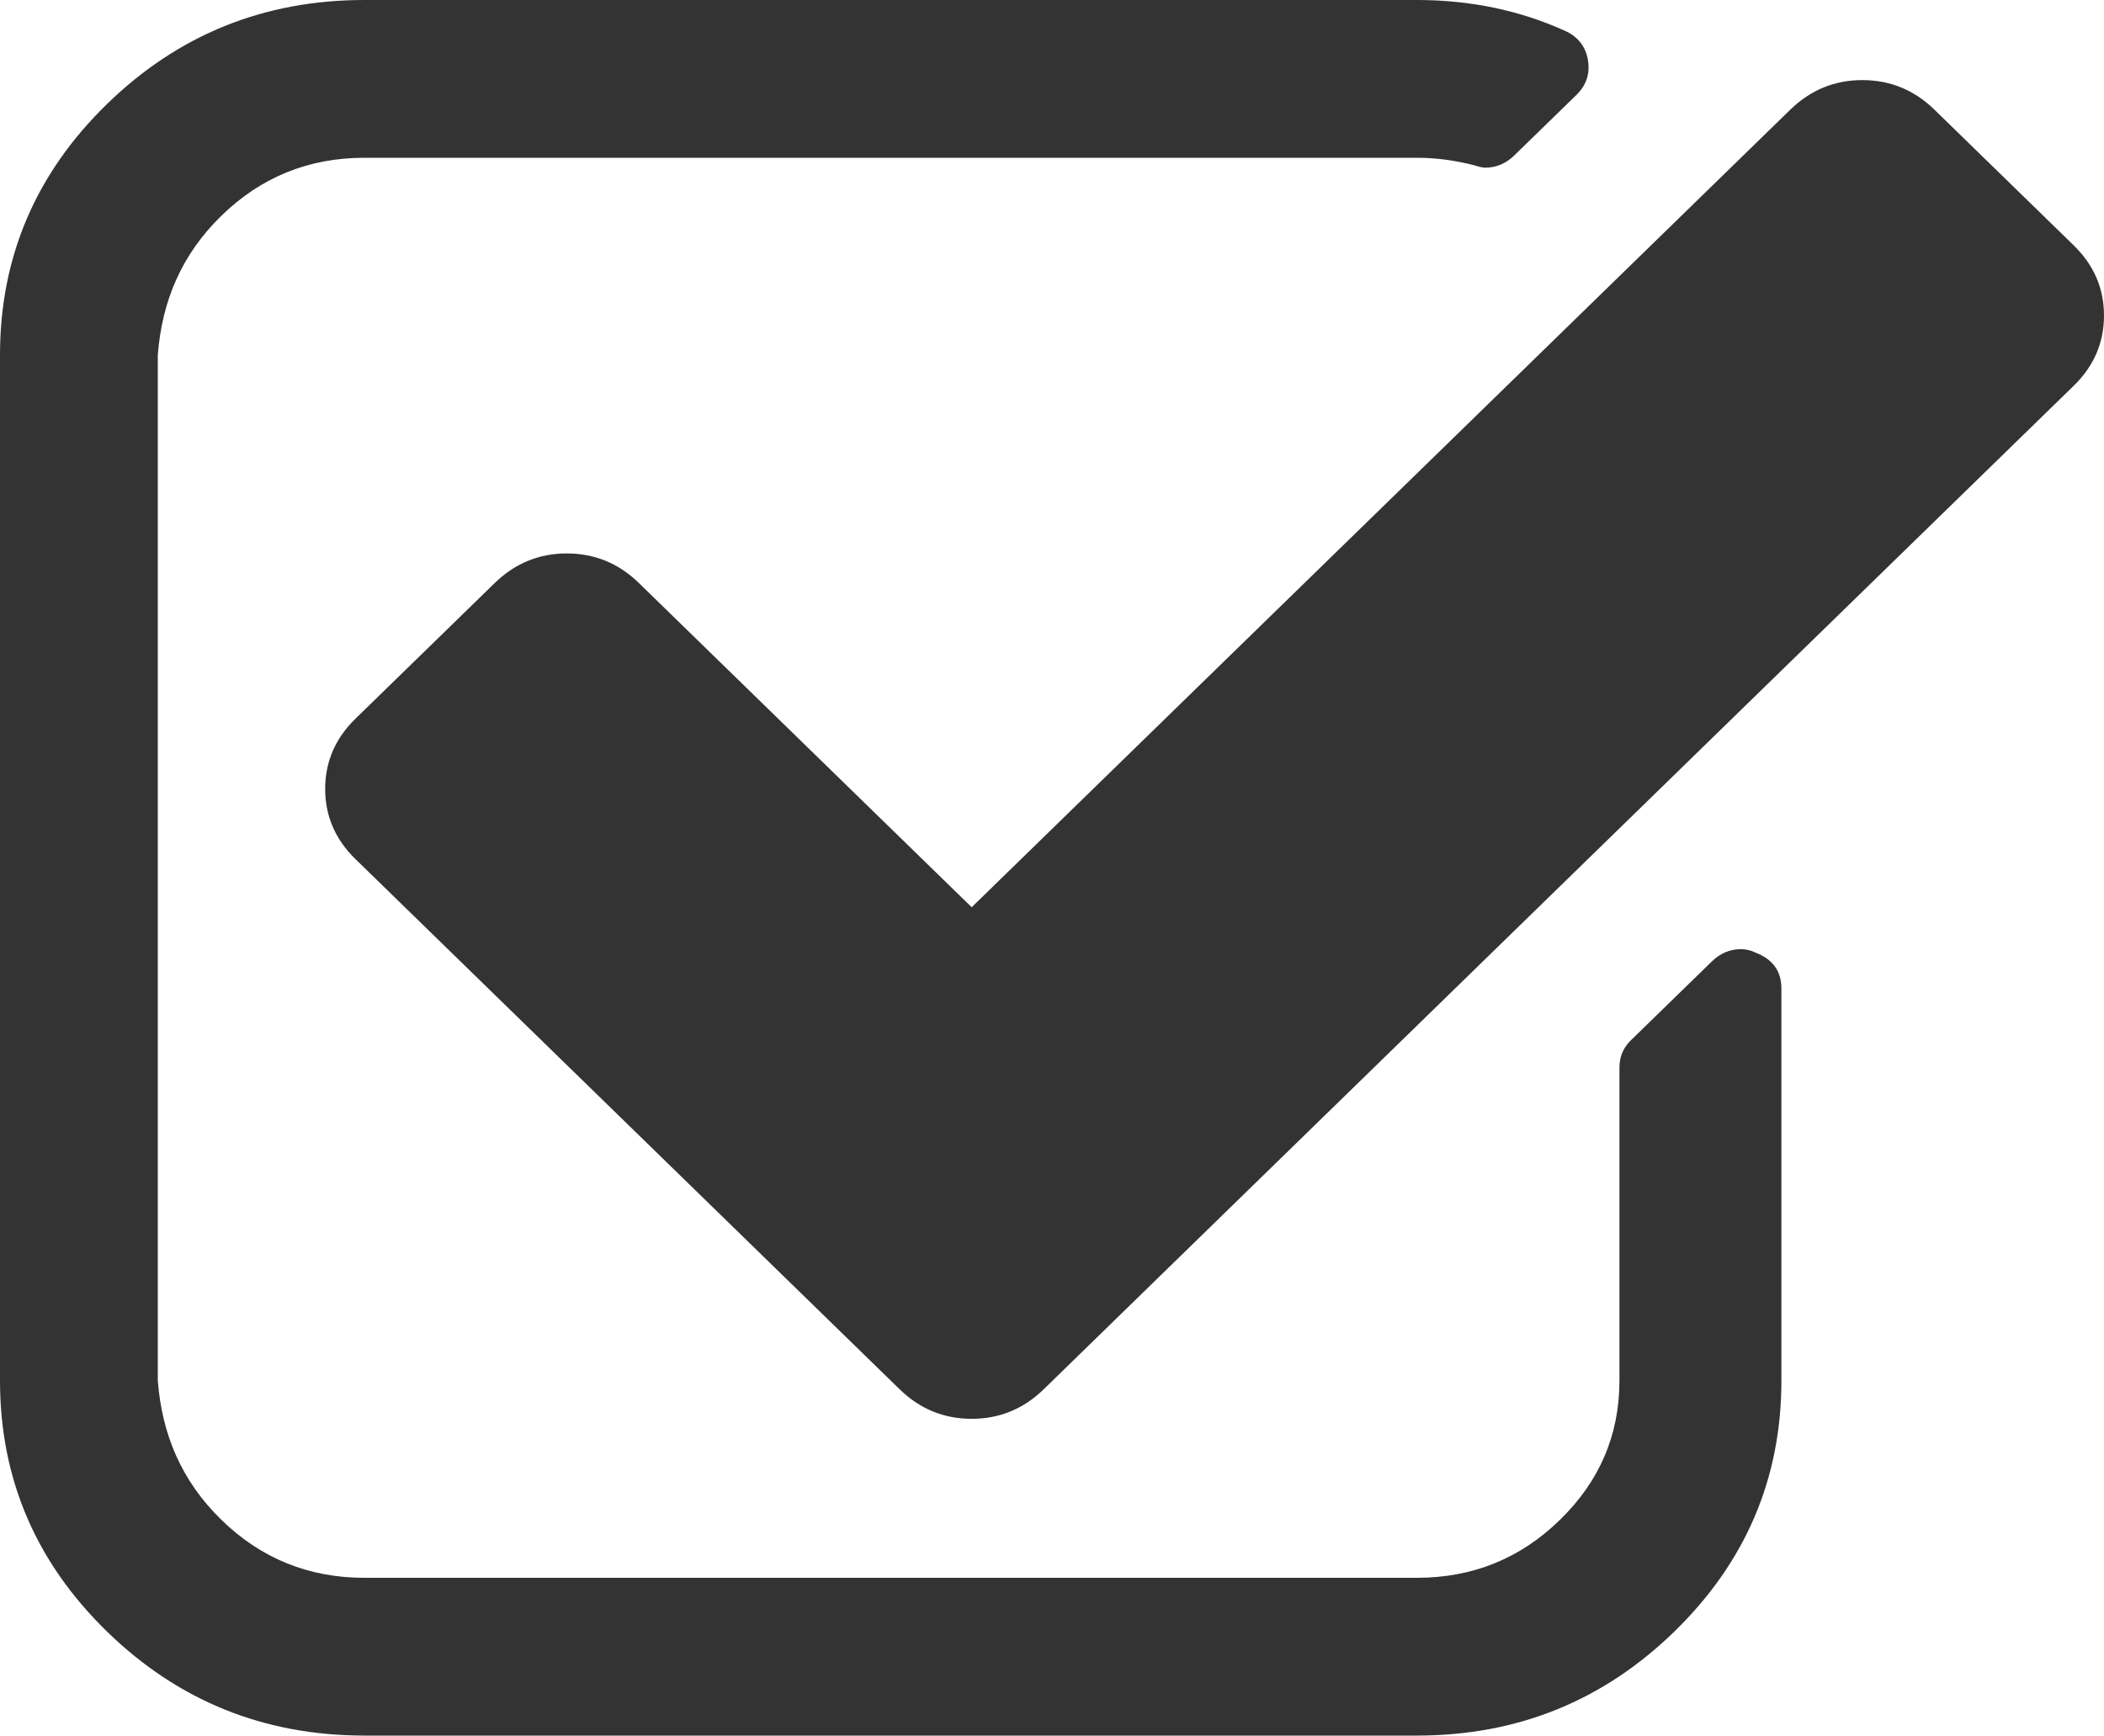
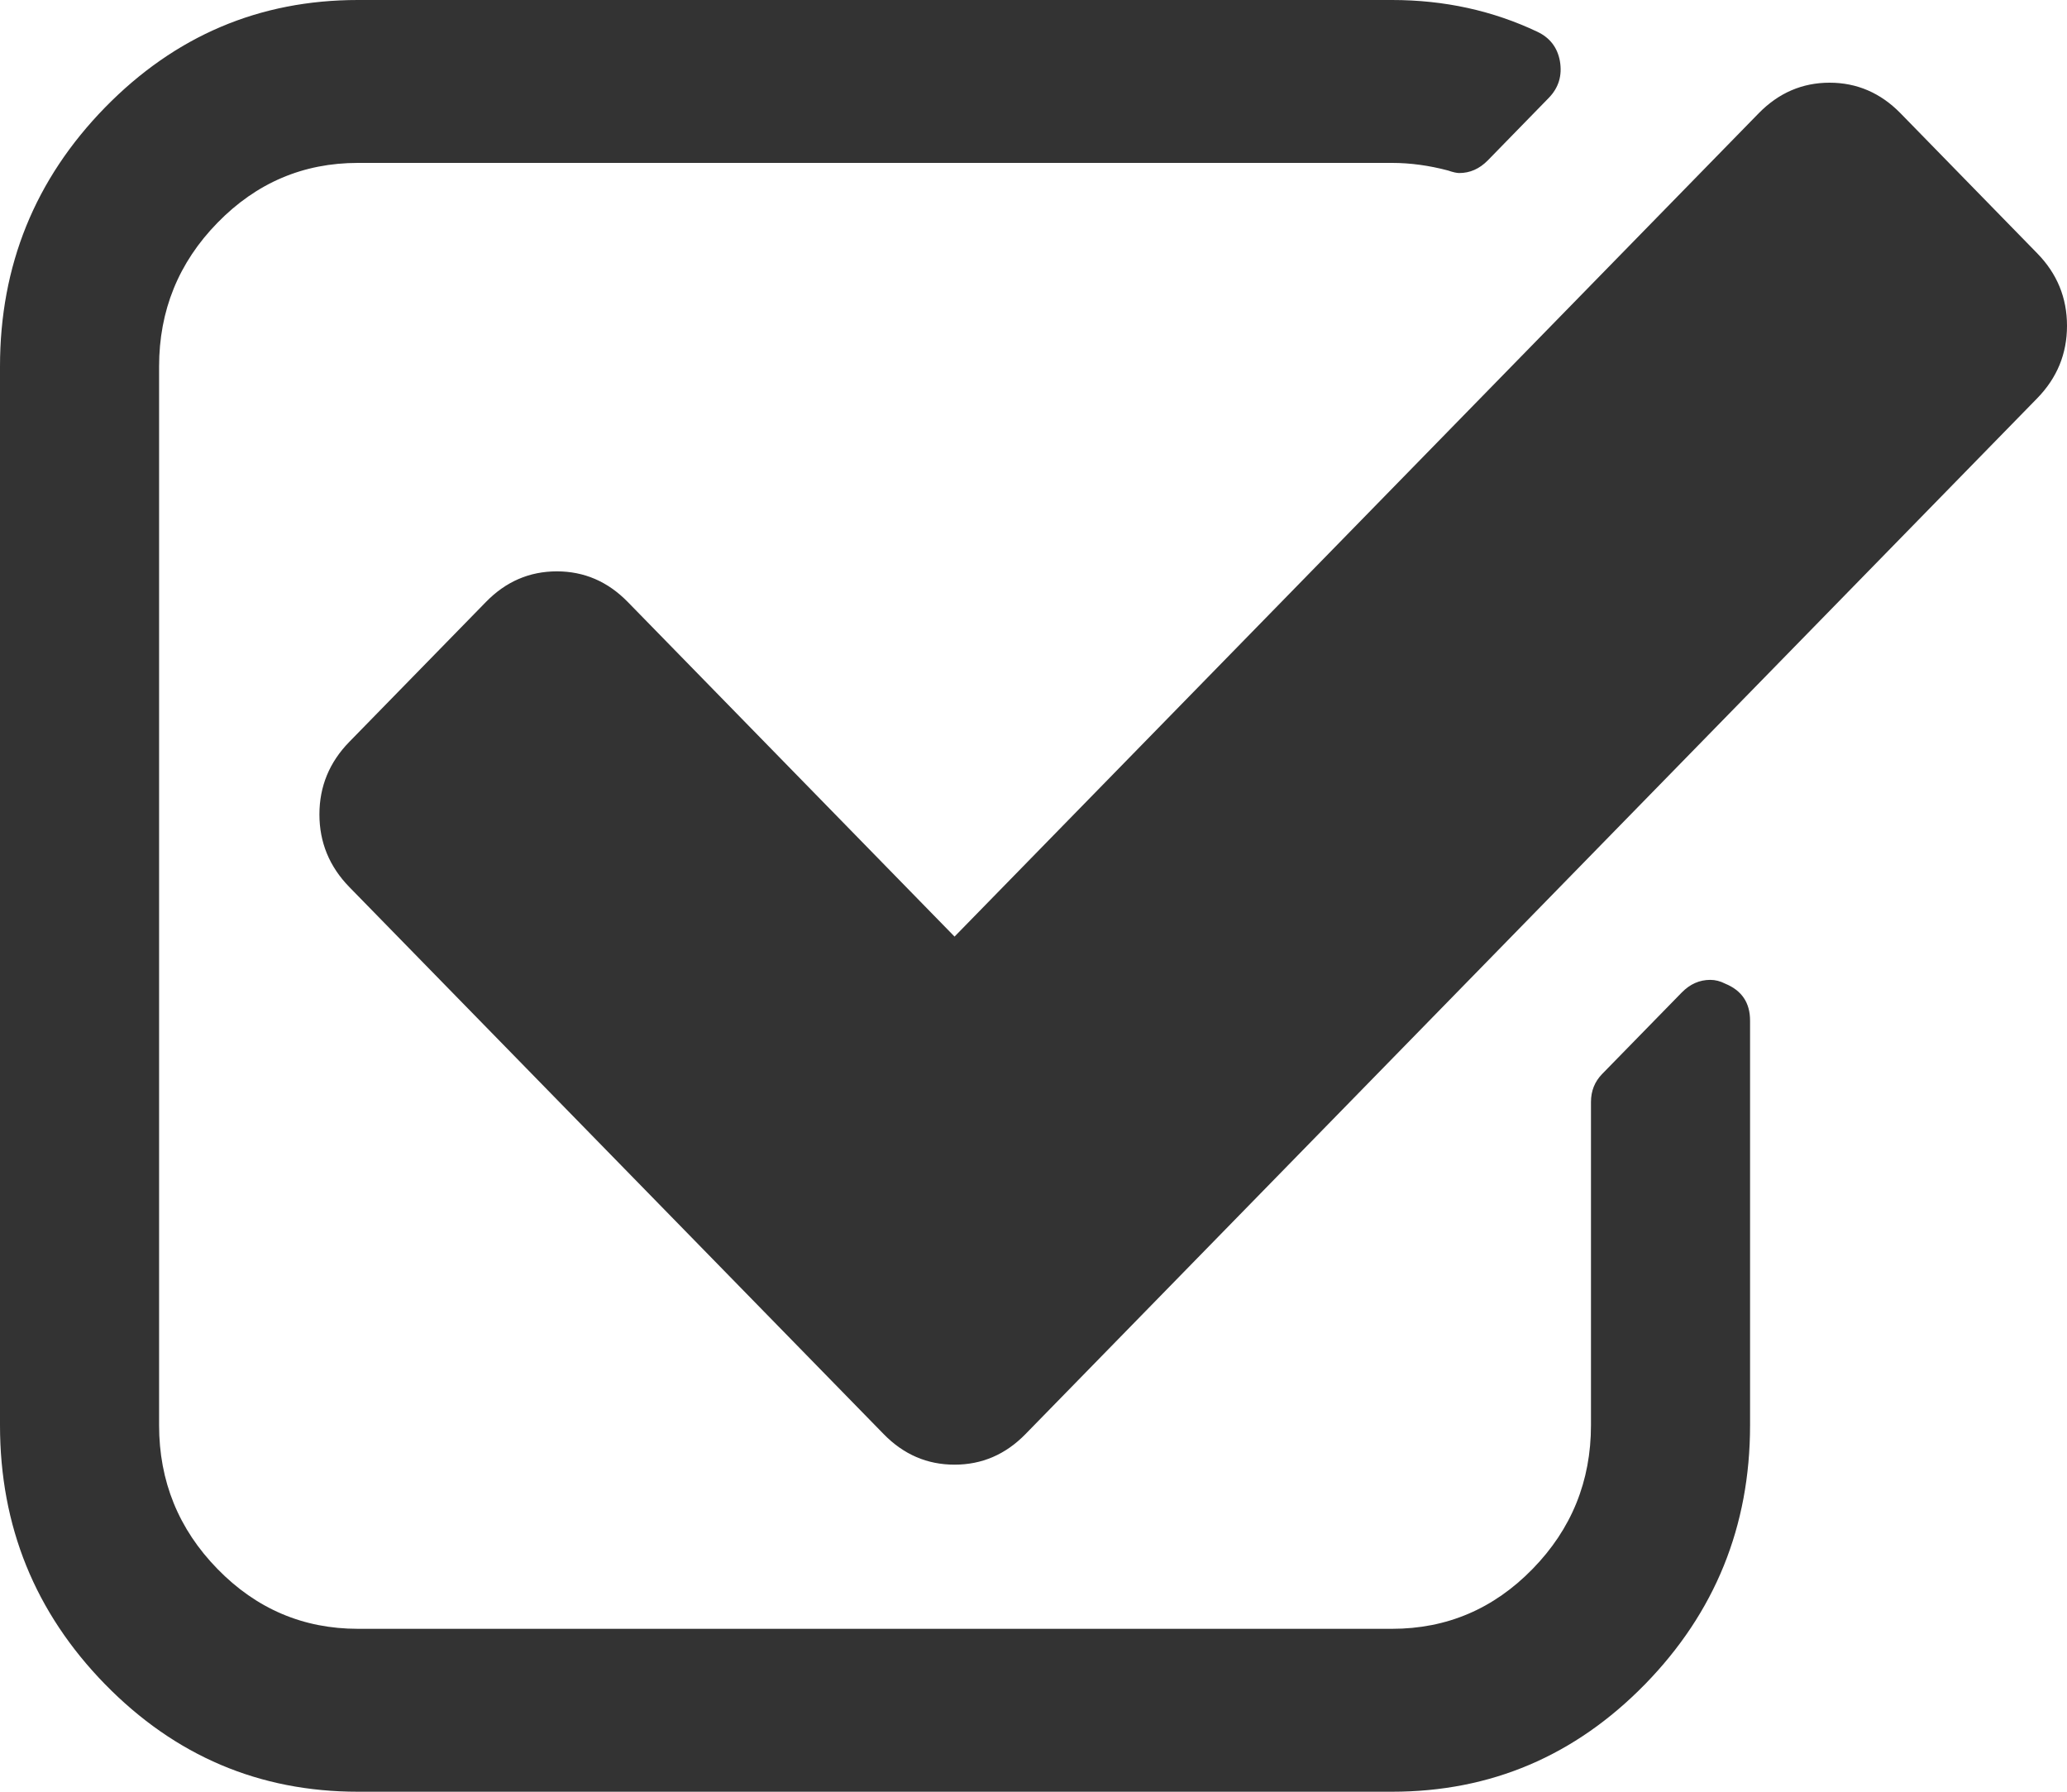
- <svg xmlns="http://www.w3.org/2000/svg" version="1.1" width="40px" height="33px">
-   <g transform="matrix(1 0 0 1 -269 -477 )">
-     <path d="M 33.385 18.117  C 33.706 18.242  33.867 18.469  33.867 18.797  L 33.867 26.25  C 33.867 28.109  33.189 29.699  31.834 31.02  C 30.479 32.34  28.847 33  26.939 33  L 6.927 33  C 5.019 33  3.387 32.34  2.032 31.02  C 0.677 29.699  0 28.109  0 26.25  L 0 6.75  C 0 4.891  0.677 3.301  2.032 1.98  C 3.387 0.66  5.019 0  6.927 0  L 26.939 0  C 27.949 0  28.888 0.195  29.753 0.586  C 29.994 0.695  30.138 0.875  30.186 1.125  C 30.235 1.391  30.162 1.617  29.97 1.805  L 28.791 2.953  C 28.631 3.109  28.447 3.188  28.238 3.188  C 28.19 3.188  28.118 3.172  28.022 3.141  C 27.653 3.047  27.292 3  26.939 3  L 6.927 3  C 5.869 3  4.963 3.367  4.209 4.102  C 3.456 4.836  3.079 5.719  3 6.75  L 3 26.25  C 3.079 27.281  3.456 28.164  4.209 28.898  C 4.963 29.633  5.869 30  6.927 30  L 26.939 30  C 27.998 30  28.904 29.633  29.657 28.898  C 30.411 28.164  30.788 27.281  30.788 26.25  L 30.788 20.297  C 30.788 20.094  30.86 19.922  31.004 19.781  L 32.544 18.281  C 32.704 18.125  32.888 18.047  33.097 18.047  C 33.193 18.047  33.289 18.07  33.385 18.117  Z M 40 6  C 40 6.516  39.808 6.961  39.423 7.336  L 19.844 26.414  C 19.459 26.789  19.002 26.977  18.473 26.977  C 17.943 26.977  17.486 26.789  17.102 26.414  L 6.759 16.336  C 6.374 15.961  6.182 15.516  6.182 15  C 6.182 14.484  6.374 14.039  6.759 13.664  L 9.405 11.086  C 9.79 10.711  10.247 10.523  10.776 10.523  C 11.305 10.523  11.762 10.711  12.147 11.086  L 18.473 17.25  L 34.035 2.086  C 34.42 1.711  34.877 1.523  35.406 1.523  C 35.935 1.523  36.392 1.711  36.777 2.086  L 39.423 4.664  C 39.808 5.039  40 5.484  40 6  Z " fill-rule="nonzero" fill="#333333" stroke="none" transform="matrix(1 0 0 1 269 477 )" />
+ <svg xmlns="http://www.w3.org/2000/svg" version="1.1" width="30px" height="26px">
+   <g transform="matrix(1 0 0 1 -225 -500 )">
+     <path d="M 25.039 14.274  C 25.28 14.373  25.4 14.551  25.4 14.81  L 25.4 20.682  C 25.4 22.147  24.892 23.399  23.876 24.44  C 22.859 25.48  21.636 26  20.204 26  L 5.195 26  C 3.764 26  2.541 25.48  1.524 24.44  C 0.508 23.399  0 22.147  0 20.682  L 0 5.318  C 0 3.853  0.508 2.601  1.524 1.56  C 2.541 0.52  3.764 0  5.195 0  L 20.204 0  C 20.962 0  21.666 0.154  22.315 0.462  C 22.495 0.548  22.604 0.689  22.64 0.886  C 22.676 1.096  22.622 1.274  22.477 1.422  L 21.594 2.327  C 21.473 2.45  21.335 2.511  21.179 2.511  C 21.143 2.511  21.088 2.499  21.016 2.474  C 20.74 2.401  20.469 2.364  20.204 2.364  L 5.195 2.364  C 4.402 2.364  3.722 2.653  3.157 3.232  C 2.592 3.81  2.309 4.506  2.309 5.318  L 2.309 20.682  C 2.309 21.494  2.592 22.19  3.157 22.768  C 3.722 23.347  4.402 23.636  5.195 23.636  L 20.204 23.636  C 20.998 23.636  21.678 23.347  22.243 22.768  C 22.808 22.19  23.091 21.494  23.091 20.682  L 23.091 15.991  C 23.091 15.831  23.145 15.696  23.253 15.585  L 24.408 14.403  C 24.528 14.28  24.666 14.219  24.823 14.219  C 24.895 14.219  24.967 14.237  25.039 14.274  Z M 30 4.727  C 30 5.134  29.856 5.484  29.567 5.78  L 14.883 20.811  C 14.594 21.107  14.251 21.254  13.854 21.254  C 13.458 21.254  13.115 21.107  12.826 20.811  L 5.069 12.871  C 4.781 12.575  4.636 12.224  4.636 11.818  C 4.636 11.412  4.781 11.061  5.069 10.766  L 7.054 8.734  C 7.342 8.439  7.685 8.291  8.082 8.291  C 8.479 8.291  8.821 8.439  9.11 8.734  L 13.854 13.591  L 25.526 1.643  C 25.815 1.348  26.158 1.2  26.554 1.2  C 26.951 1.2  27.294 1.348  27.583 1.643  L 29.567 3.675  C 29.856 3.97  30 4.321  30 4.727  Z " fill-rule="nonzero" fill="#333333" stroke="none" transform="matrix(1 0 0 1 225 500 )" />
  </g>
</svg>
